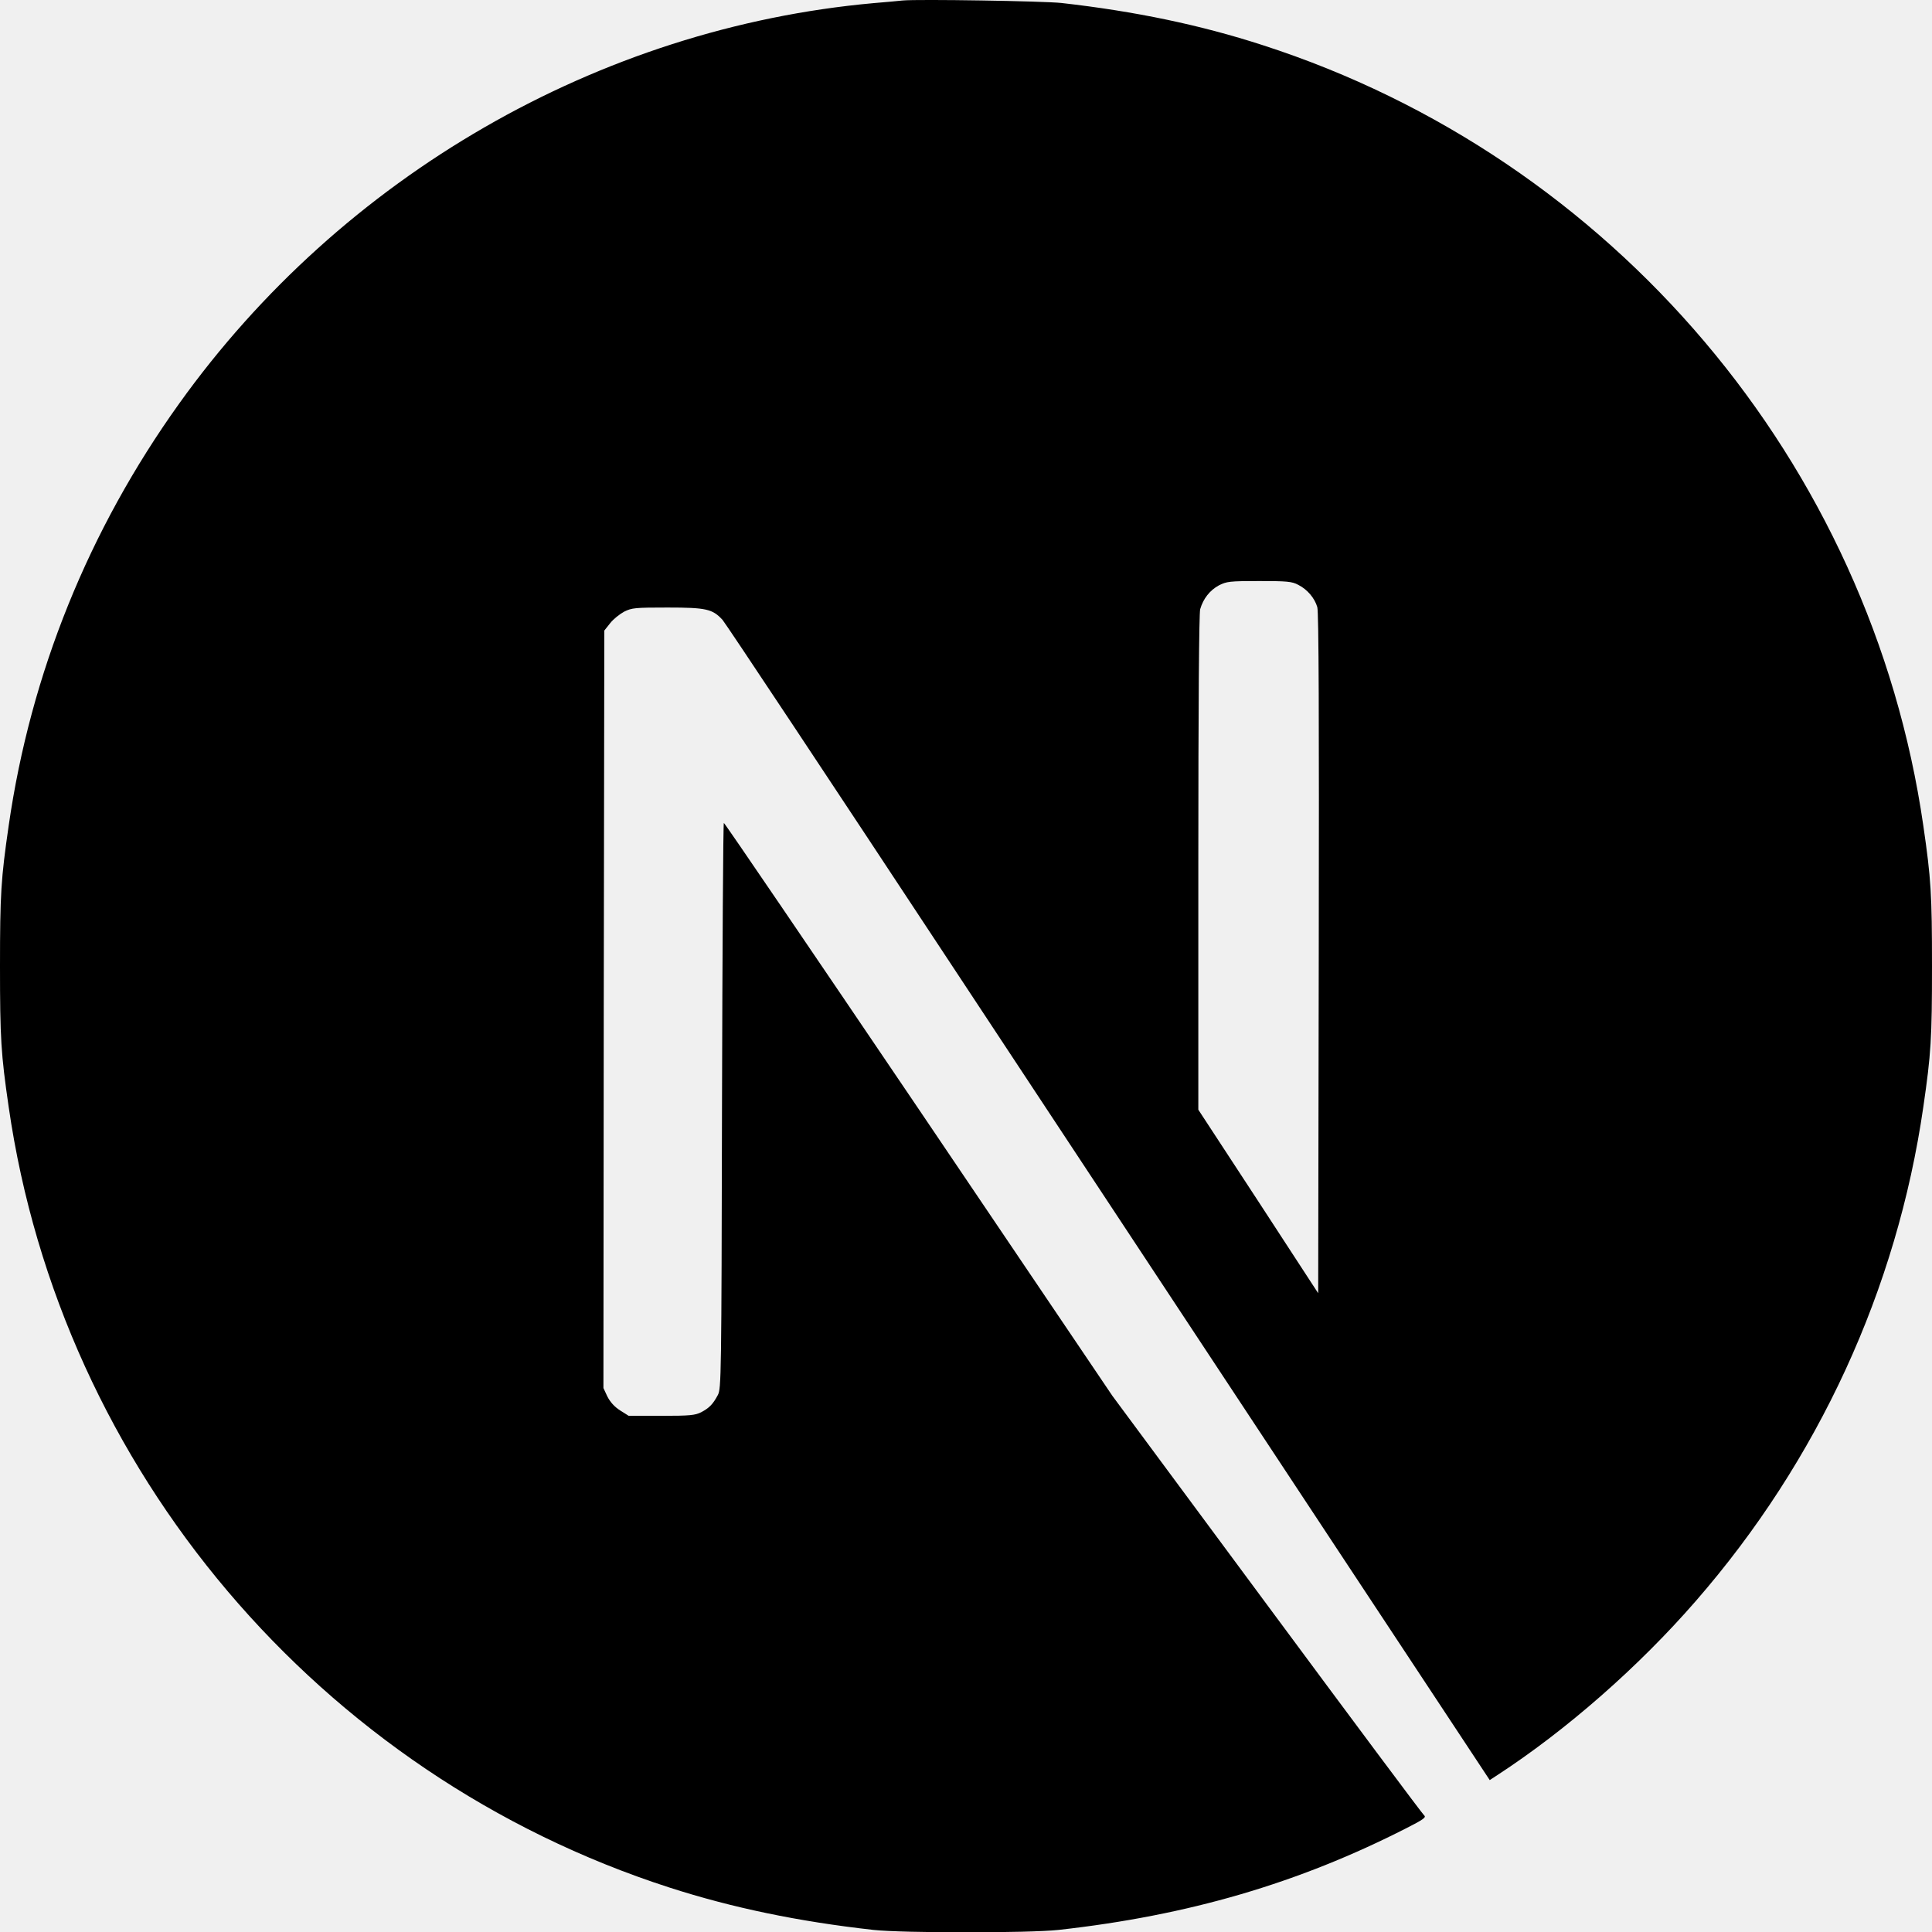
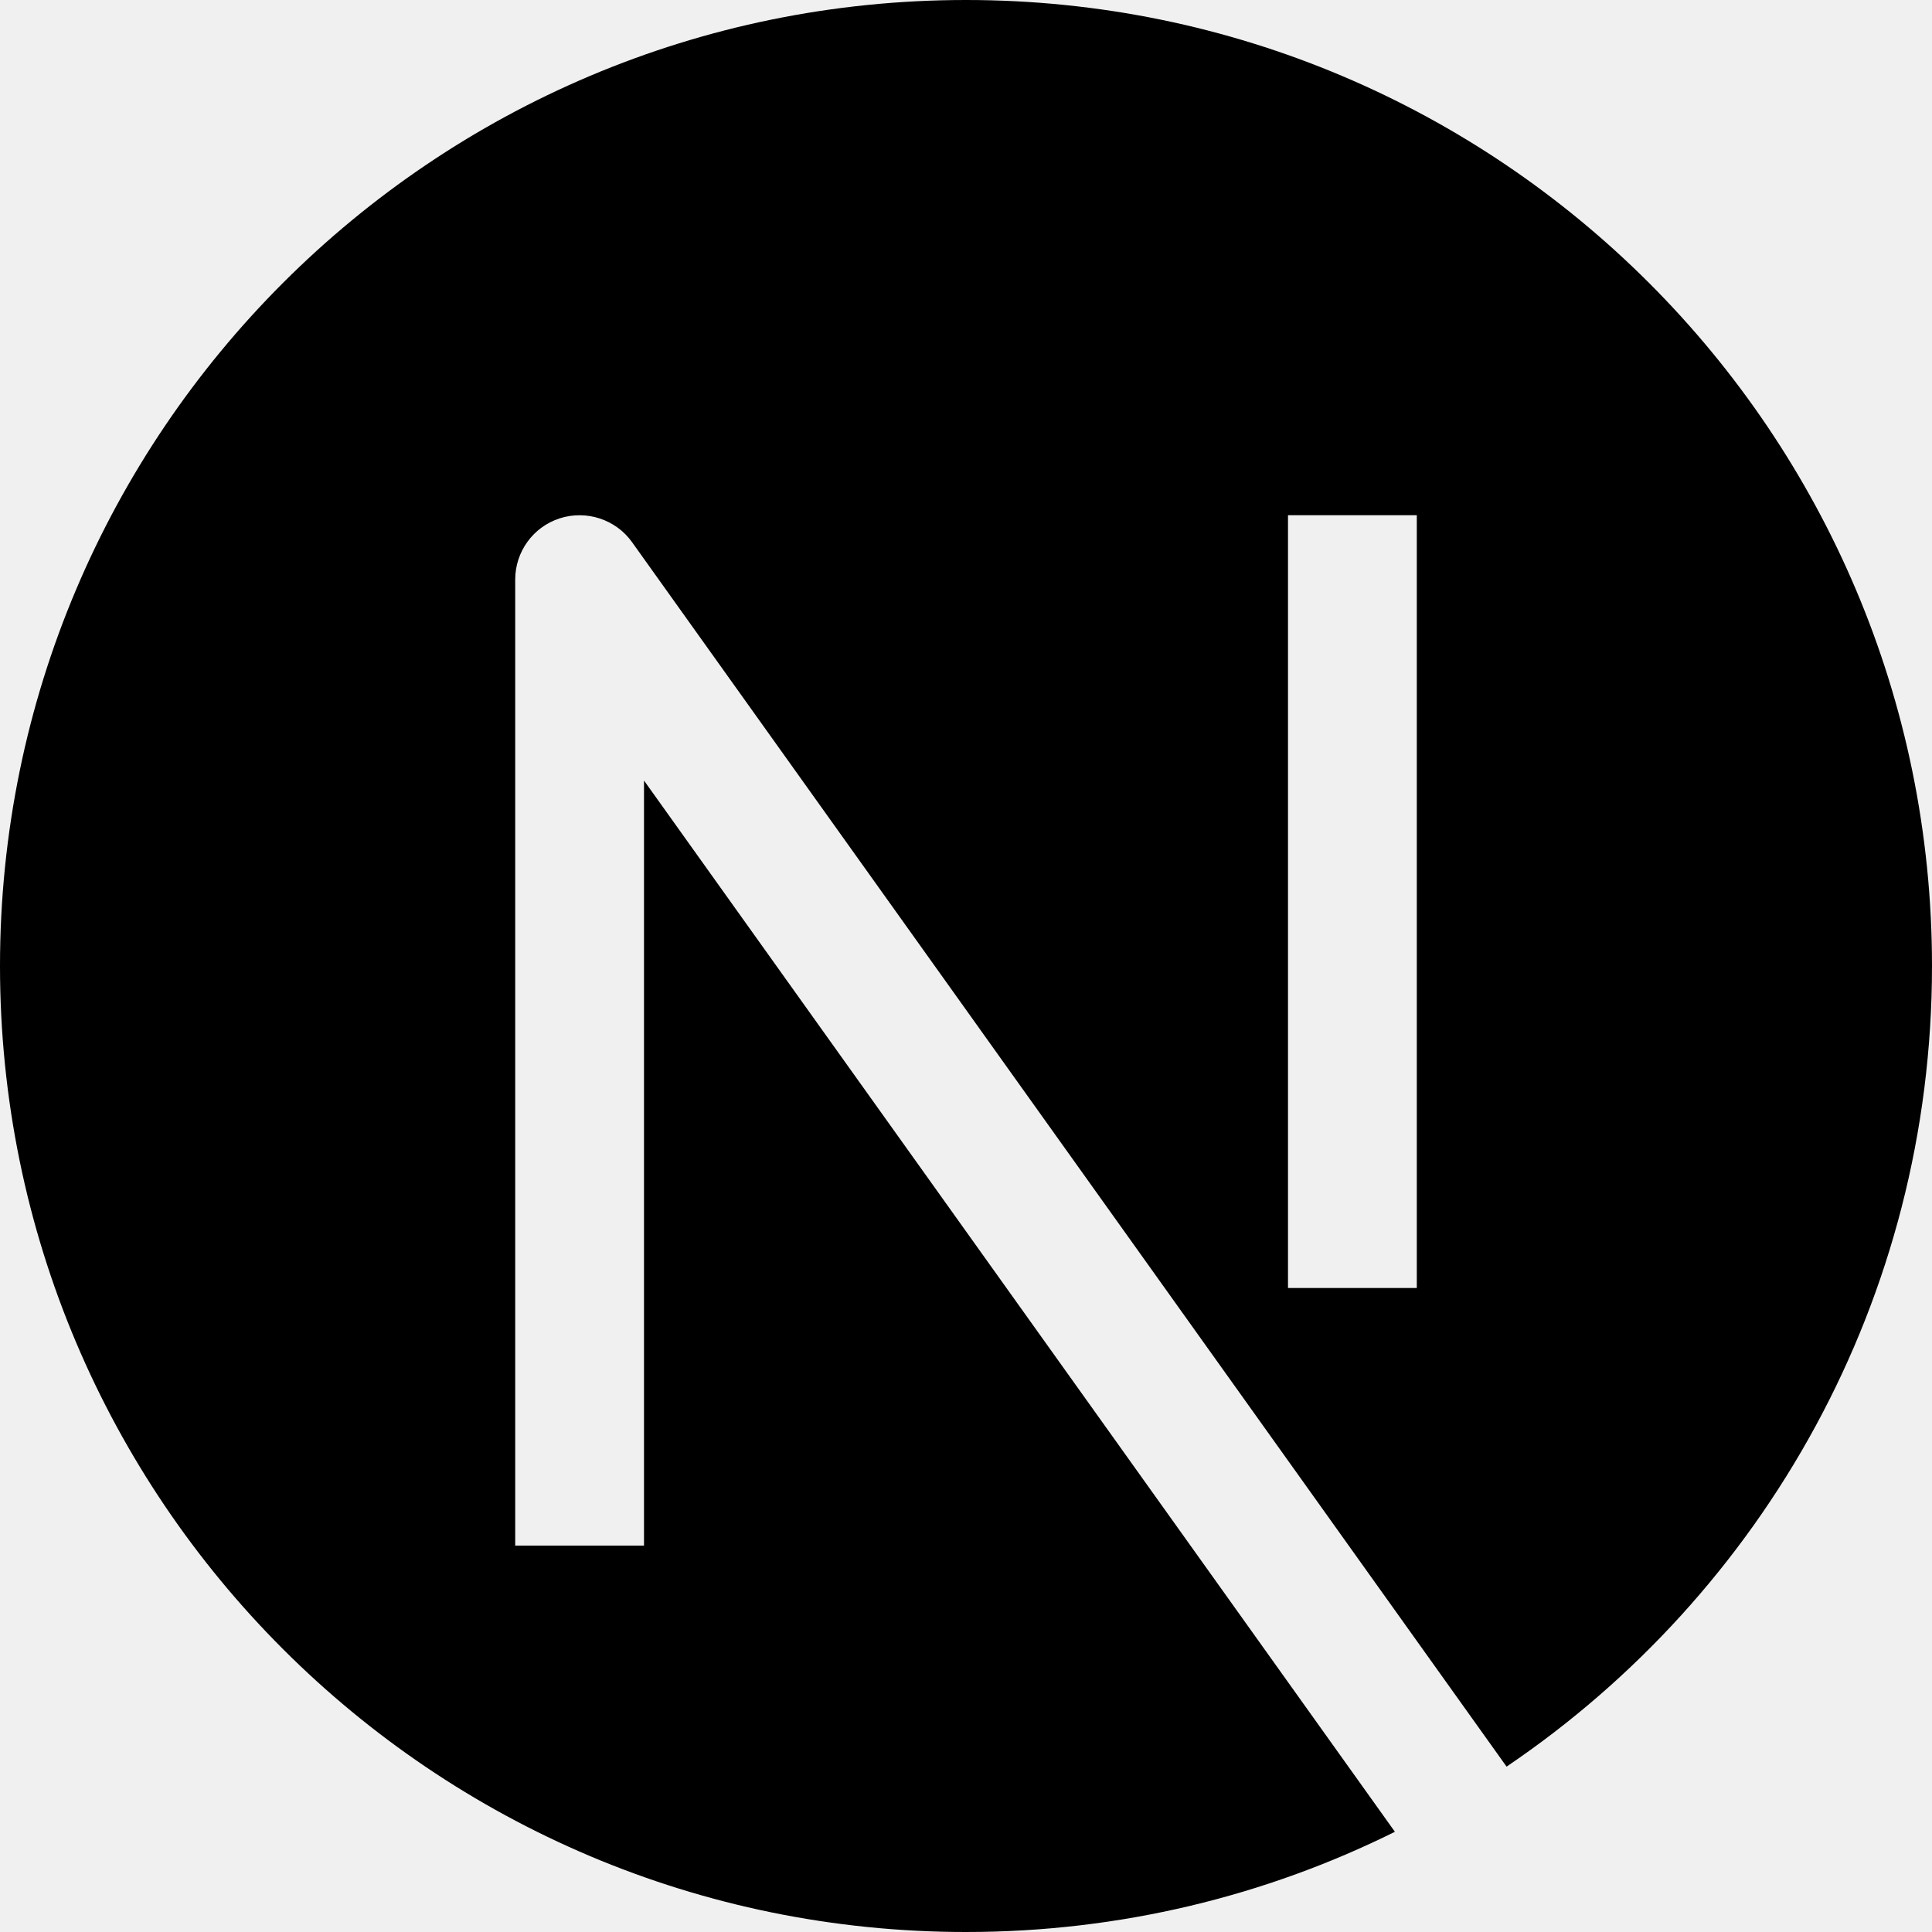
- <svg xmlns="http://www.w3.org/2000/svg" width="800px" height="800px" viewBox="0 0 24 24" fill="none">
-   <g clip-path="url(#clip0)">
-     <path d="M11.214 0.006C11.162 0.011 10.998 0.028 10.85 0.039C7.442 0.347 4.249 2.186 2.226 5.013C1.1 6.585 0.38 8.368 0.108 10.256C0.012 10.916 0 11.11 0 12.004C0 12.898 0.012 13.093 0.108 13.752C0.76 18.259 3.967 22.045 8.317 23.448C9.096 23.699 9.917 23.87 10.85 23.974C11.214 24.014 12.786 24.014 13.15 23.974C14.761 23.795 16.127 23.396 17.473 22.709C17.68 22.604 17.72 22.575 17.692 22.552C17.673 22.538 16.793 21.358 15.737 19.931L13.818 17.339L11.414 13.78C10.09 11.823 9.002 10.223 8.992 10.223C8.983 10.221 8.974 11.802 8.969 13.733C8.962 17.114 8.96 17.25 8.917 17.33C8.856 17.445 8.809 17.491 8.711 17.543C8.636 17.581 8.57 17.588 8.216 17.588H7.81L7.702 17.52C7.632 17.475 7.58 17.416 7.545 17.348L7.496 17.243L7.5 12.539L7.507 7.833L7.58 7.741C7.618 7.692 7.697 7.629 7.754 7.598C7.85 7.551 7.887 7.547 8.293 7.547C8.772 7.547 8.852 7.565 8.976 7.701C9.011 7.739 10.313 9.7 11.871 12.063C13.429 14.425 15.559 17.651 16.605 19.235L18.506 22.113L18.602 22.05C19.453 21.496 20.354 20.708 21.067 19.887C22.585 18.144 23.564 16.018 23.892 13.752C23.988 13.093 24 12.898 24 12.004C24 11.11 23.988 10.916 23.892 10.256C23.24 5.75 20.033 1.963 15.683 0.56C14.916 0.311 14.1 0.14 13.185 0.037C12.96 0.013 11.409 -0.012 11.214 0.006ZM16.127 7.265C16.239 7.321 16.331 7.429 16.364 7.542C16.382 7.603 16.387 8.907 16.382 11.847L16.375 16.065L15.632 14.925L14.886 13.785V10.719C14.886 8.736 14.895 7.622 14.909 7.568C14.947 7.436 15.029 7.333 15.141 7.272C15.238 7.223 15.273 7.218 15.641 7.218C15.988 7.218 16.049 7.223 16.127 7.265Z" fill="#000000" />
-   </g>
-   <defs>
-     <clipPath id="clip0">
-       <rect width="24" height="24" fill="white" />
-     </clipPath>
-   </defs>
+ <svg xmlns="http://www.w3.org/2000/svg" width="800px" height="800px" viewBox="0 0 15 15" fill="none">
+   <path fill-rule="evenodd" clip-rule="evenodd" d="M0 7.5C0 3.358 3.358 0 7.5 0C11.642 0 15 3.358 15 7.5C15 10.087 13.69 12.368 11.697 13.716L4.907 4.209C4.781 4.033 4.554 3.958 4.347 4.024C4.14 4.09 4 4.283 4 4.5V12H5V6.06L10.83 14.222C9.827 14.72 8.696 15 7.5 15C3.358 15 0 11.642 0 7.5ZM10 10V4H11V10H10Z" fill="#000000" />
</svg>
